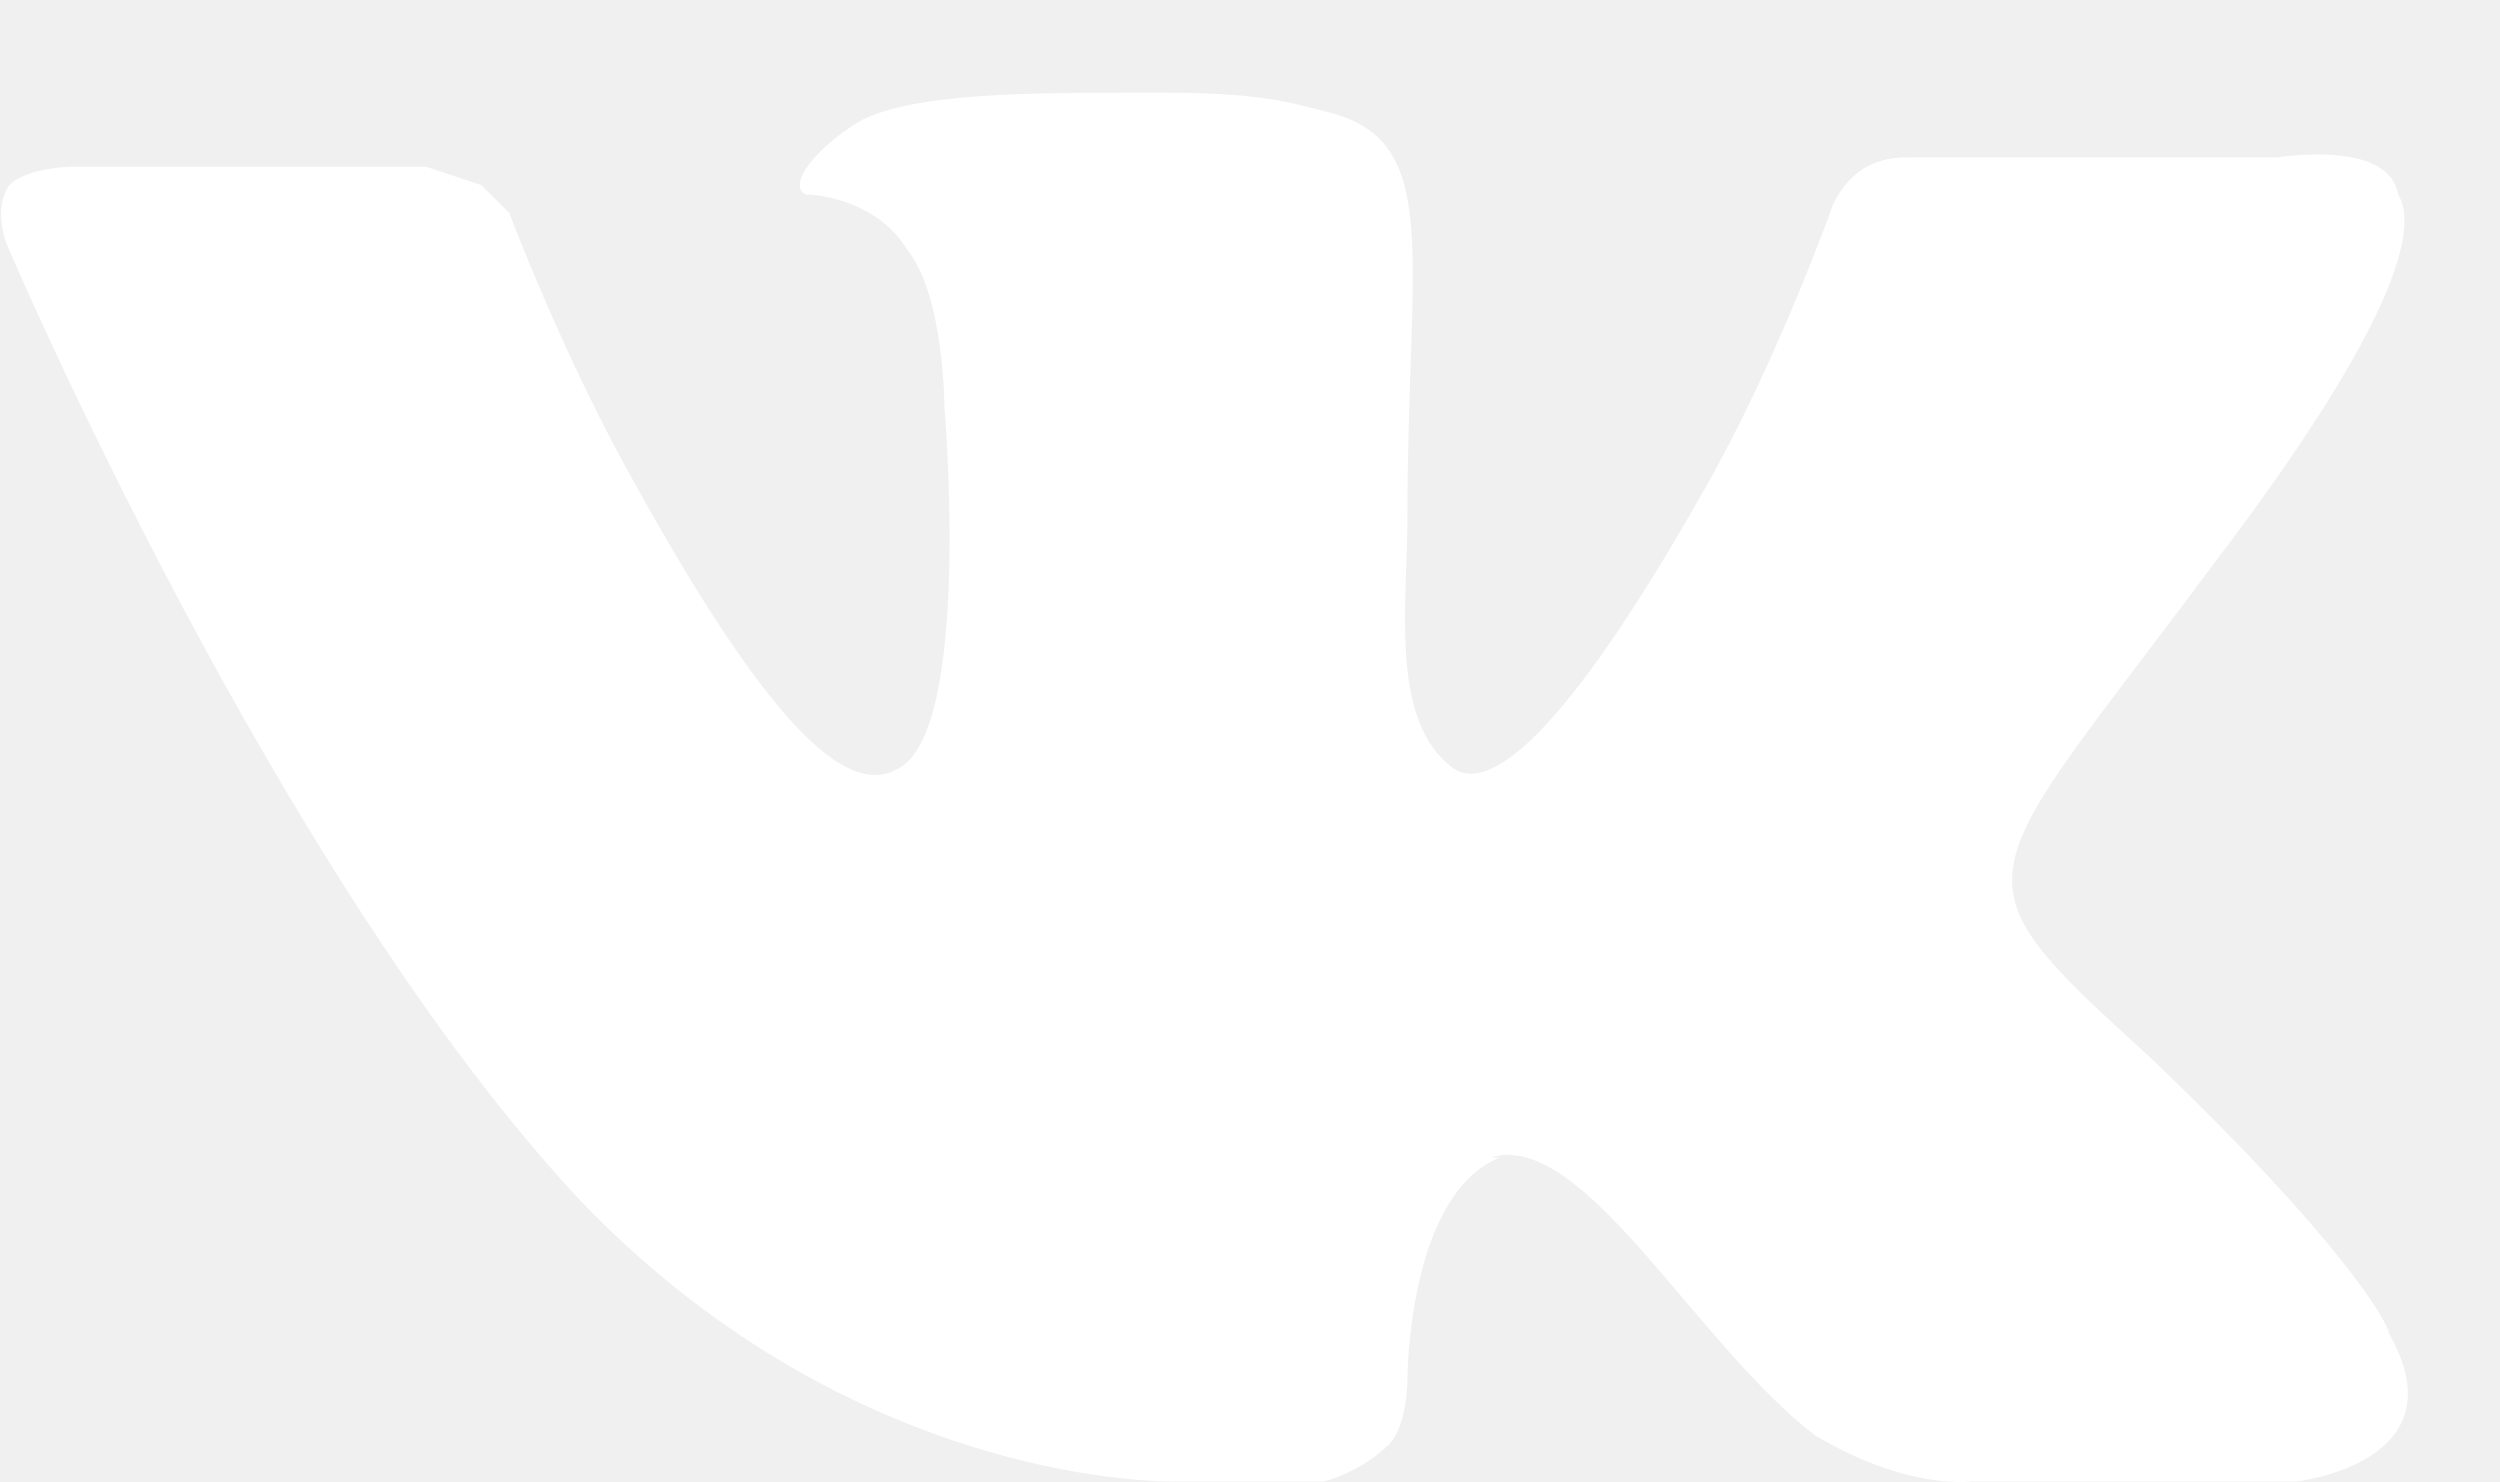
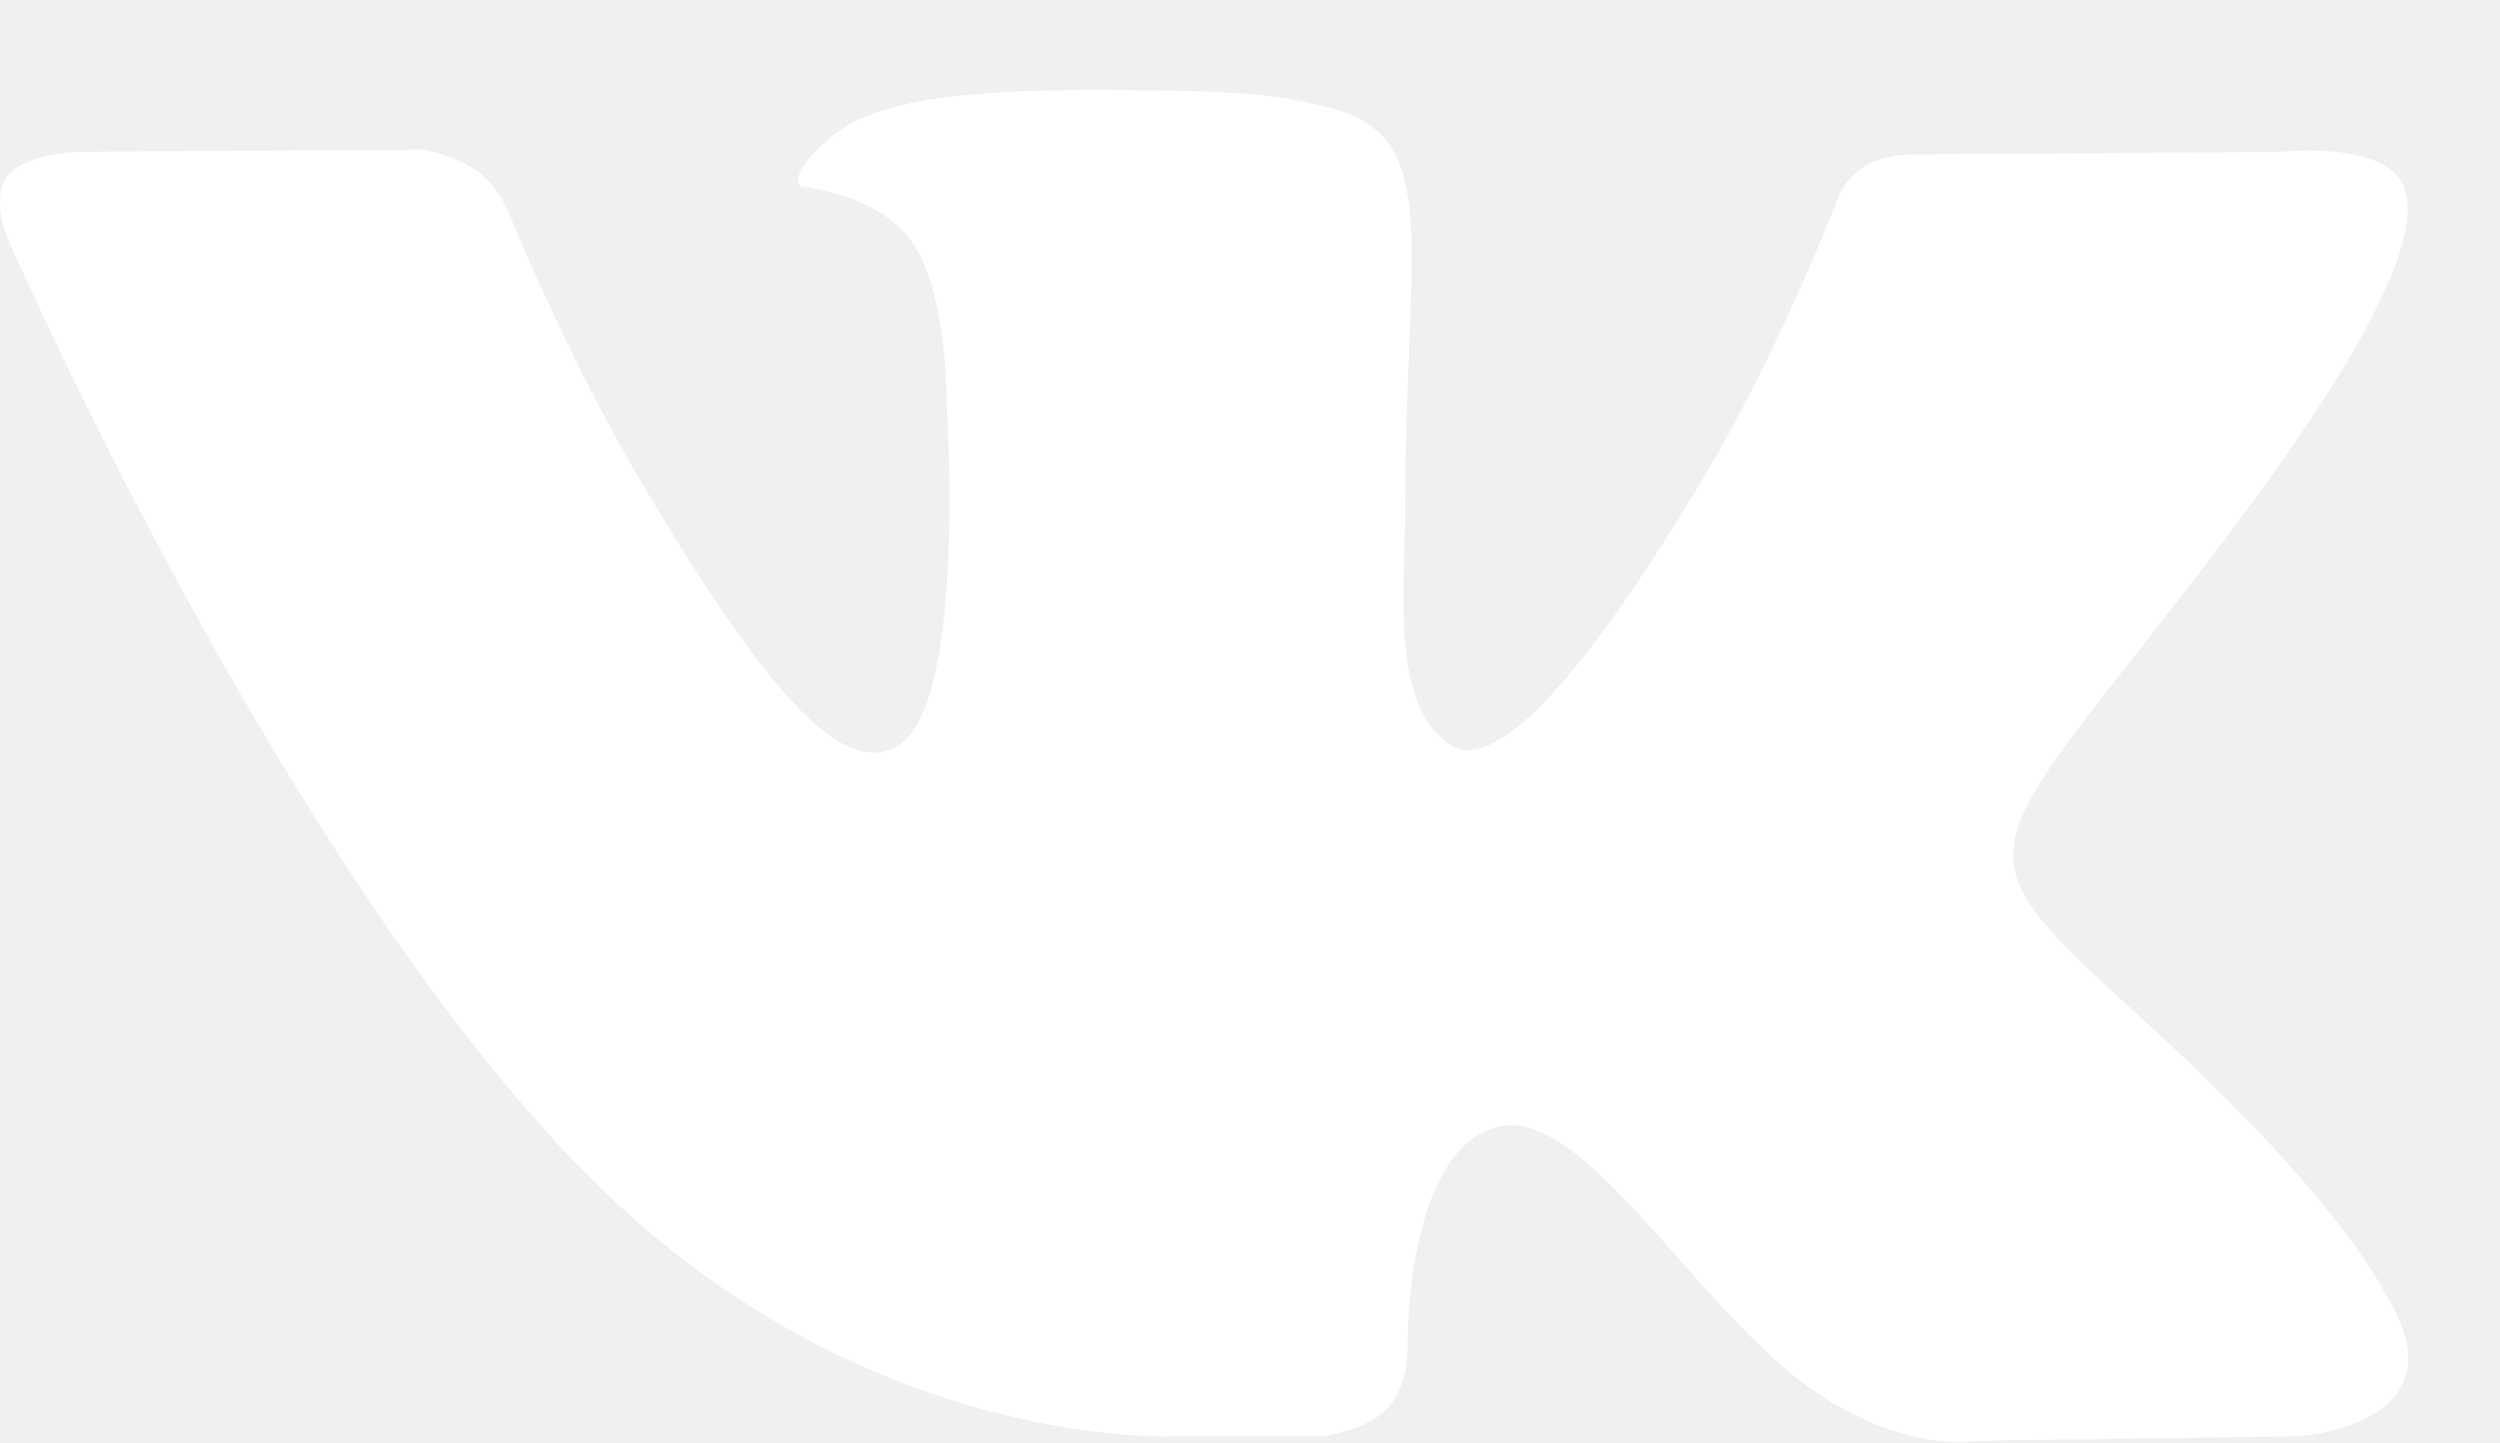
- <svg xmlns="http://www.w3.org/2000/svg" width="27" height="16" fill="none">
-   <path d="M16.1 12.5c1-.3 2.2 2 3.5 3 1 .6 1.7.5 1.7.5h3.5s1.8-.2 1-1.6c0-.1-.5-1-2.6-3-2.2-2-1.9-1.8.7-5.3 1.6-2.1 2.3-3.5 2-4-.1-.6-1.3-.4-1.3-.4h-4c-.3 0-.6.1-.8.5 0 0-.6 1.7-1.4 3.1-1.7 3-2.4 3.2-2.7 3-.7-.5-.5-1.8-.5-2.7 0-2.9.4-4.1-.9-4.4-.4-.1-.7-.2-1.8-.2-1.4 0-2.6 0-3.2.3-.5.3-.8.7-.6.8.2 0 .8.1 1.1.6.4.5.4 1.7.4 1.7s.3 3.5-.5 3.9c-.5.3-1.3-.3-2.8-3-.8-1.4-1.4-3-1.4-3L5.2 2l-.6-.2H.8s-.5 0-.7.2c-.2.3 0 .7 0 .7S3 9.5 6.3 13c3 3.1 6.4 3 6.4 3h1.6s.4-.1.7-.4c.2-.2.2-.7.2-.7s0-2 1-2.4z" fill="#fff" />
+ <svg xmlns="http://www.w3.org/2000/svg" width="26" height="15" viewBox="0 0 26 15" fill="none">
+   <path d="M15.54 11.728C16.461 11.438 17.64 13.641 18.894 14.483C19.836 15.122 20.557 14.984 20.557 14.984L23.902 14.937C23.902 14.937 25.649 14.832 24.823 13.48C24.755 13.368 24.339 12.478 22.334 10.647C20.238 8.732 20.522 9.042 23.046 5.731C24.584 3.712 25.199 2.48 25.006 1.955C24.821 1.449 23.692 1.581 23.692 1.581L19.924 1.606C19.557 1.607 19.246 1.717 19.104 2.089C19.101 2.092 18.506 3.651 17.713 4.975C16.036 7.777 15.367 7.927 15.09 7.751C14.453 7.345 14.614 6.123 14.614 5.254C14.614 2.538 15.03 1.405 13.799 1.113C13.388 1.015 13.088 0.952 12.039 0.942C10.698 0.922 9.56 0.942 8.915 1.251C8.487 1.46 8.158 1.918 8.358 1.944C8.608 1.977 9.169 2.094 9.47 2.494C9.856 3.011 9.844 4.171 9.844 4.171C9.844 4.171 10.065 7.369 9.324 7.765C8.816 8.037 8.121 7.482 6.625 4.938C5.862 3.637 5.285 2.198 5.285 2.198C5.285 2.198 5.173 1.931 4.971 1.785C4.73 1.612 4.393 1.556 4.393 1.556L0.817 1.579C0.817 1.579 0.279 1.594 0.082 1.824C-0.093 2.029 0.067 2.451 0.067 2.451C0.067 2.451 2.869 8.902 6.041 12.151C8.949 15.134 12.254 14.936 12.254 14.936H13.751C13.751 14.936 14.203 14.886 14.434 14.644C14.649 14.419 14.64 13.996 14.64 13.996C14.64 13.996 14.61 12.019 15.54 11.728Z" fill="white" />
</svg>
